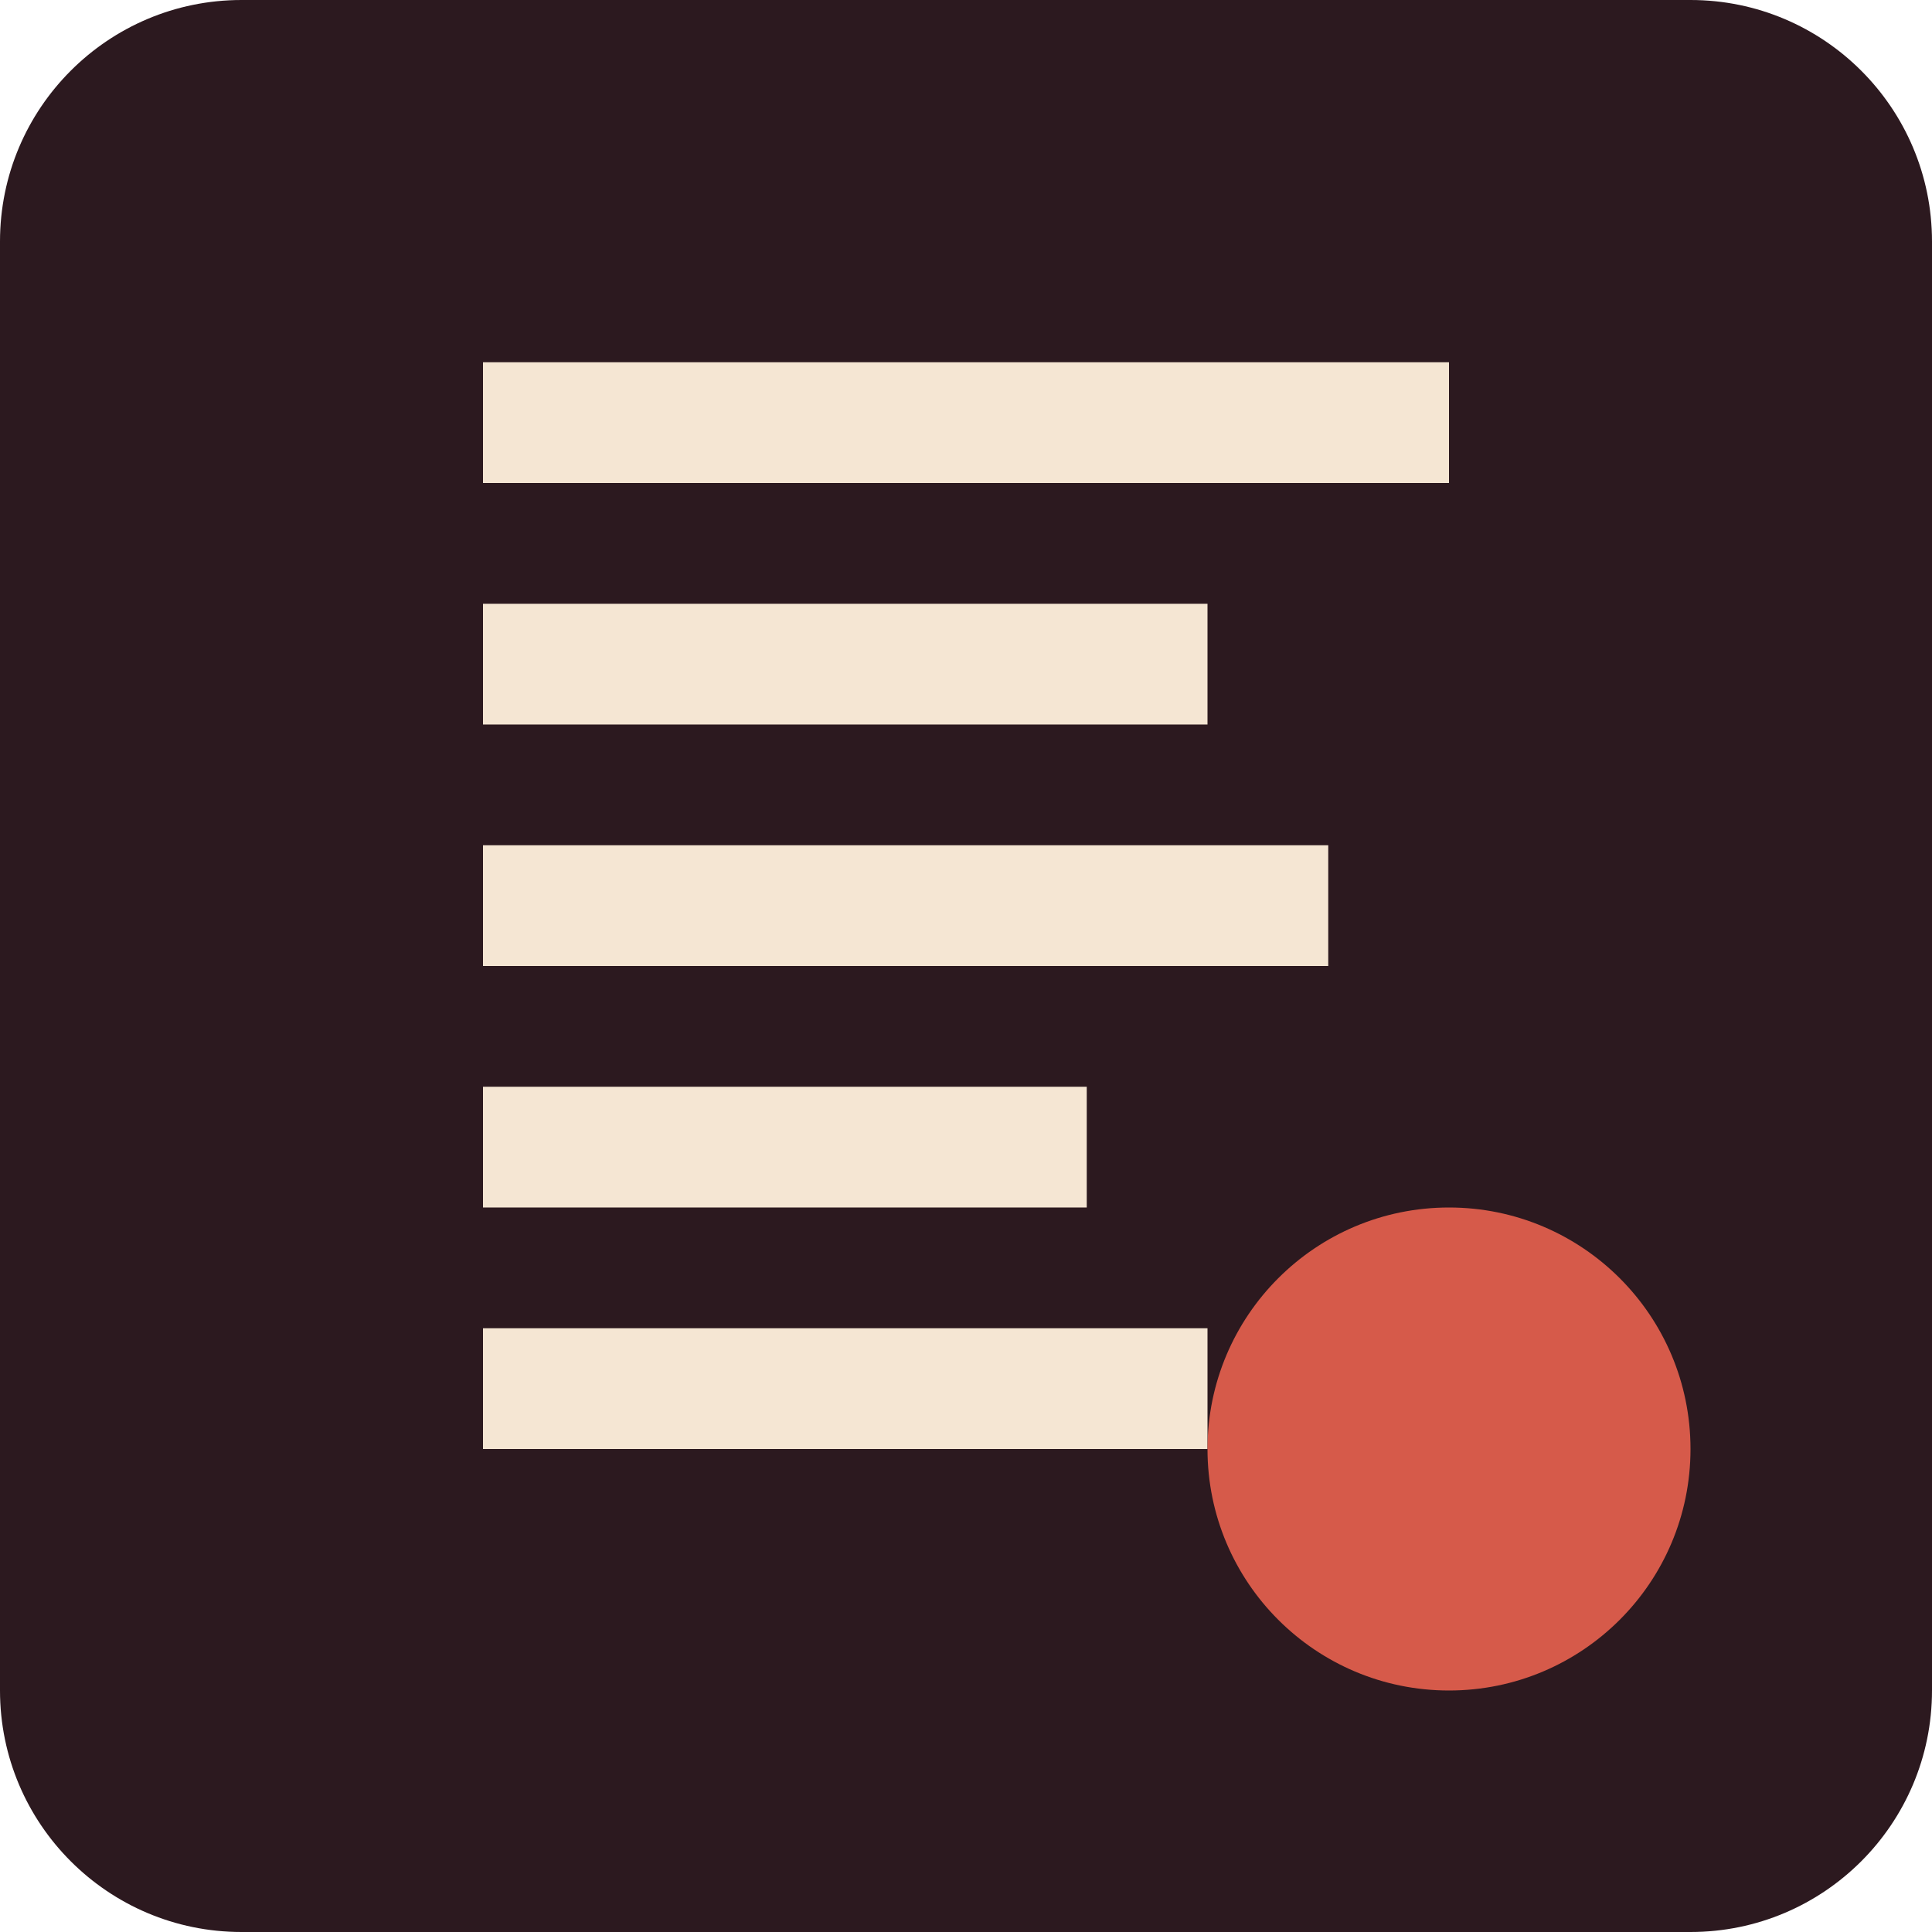
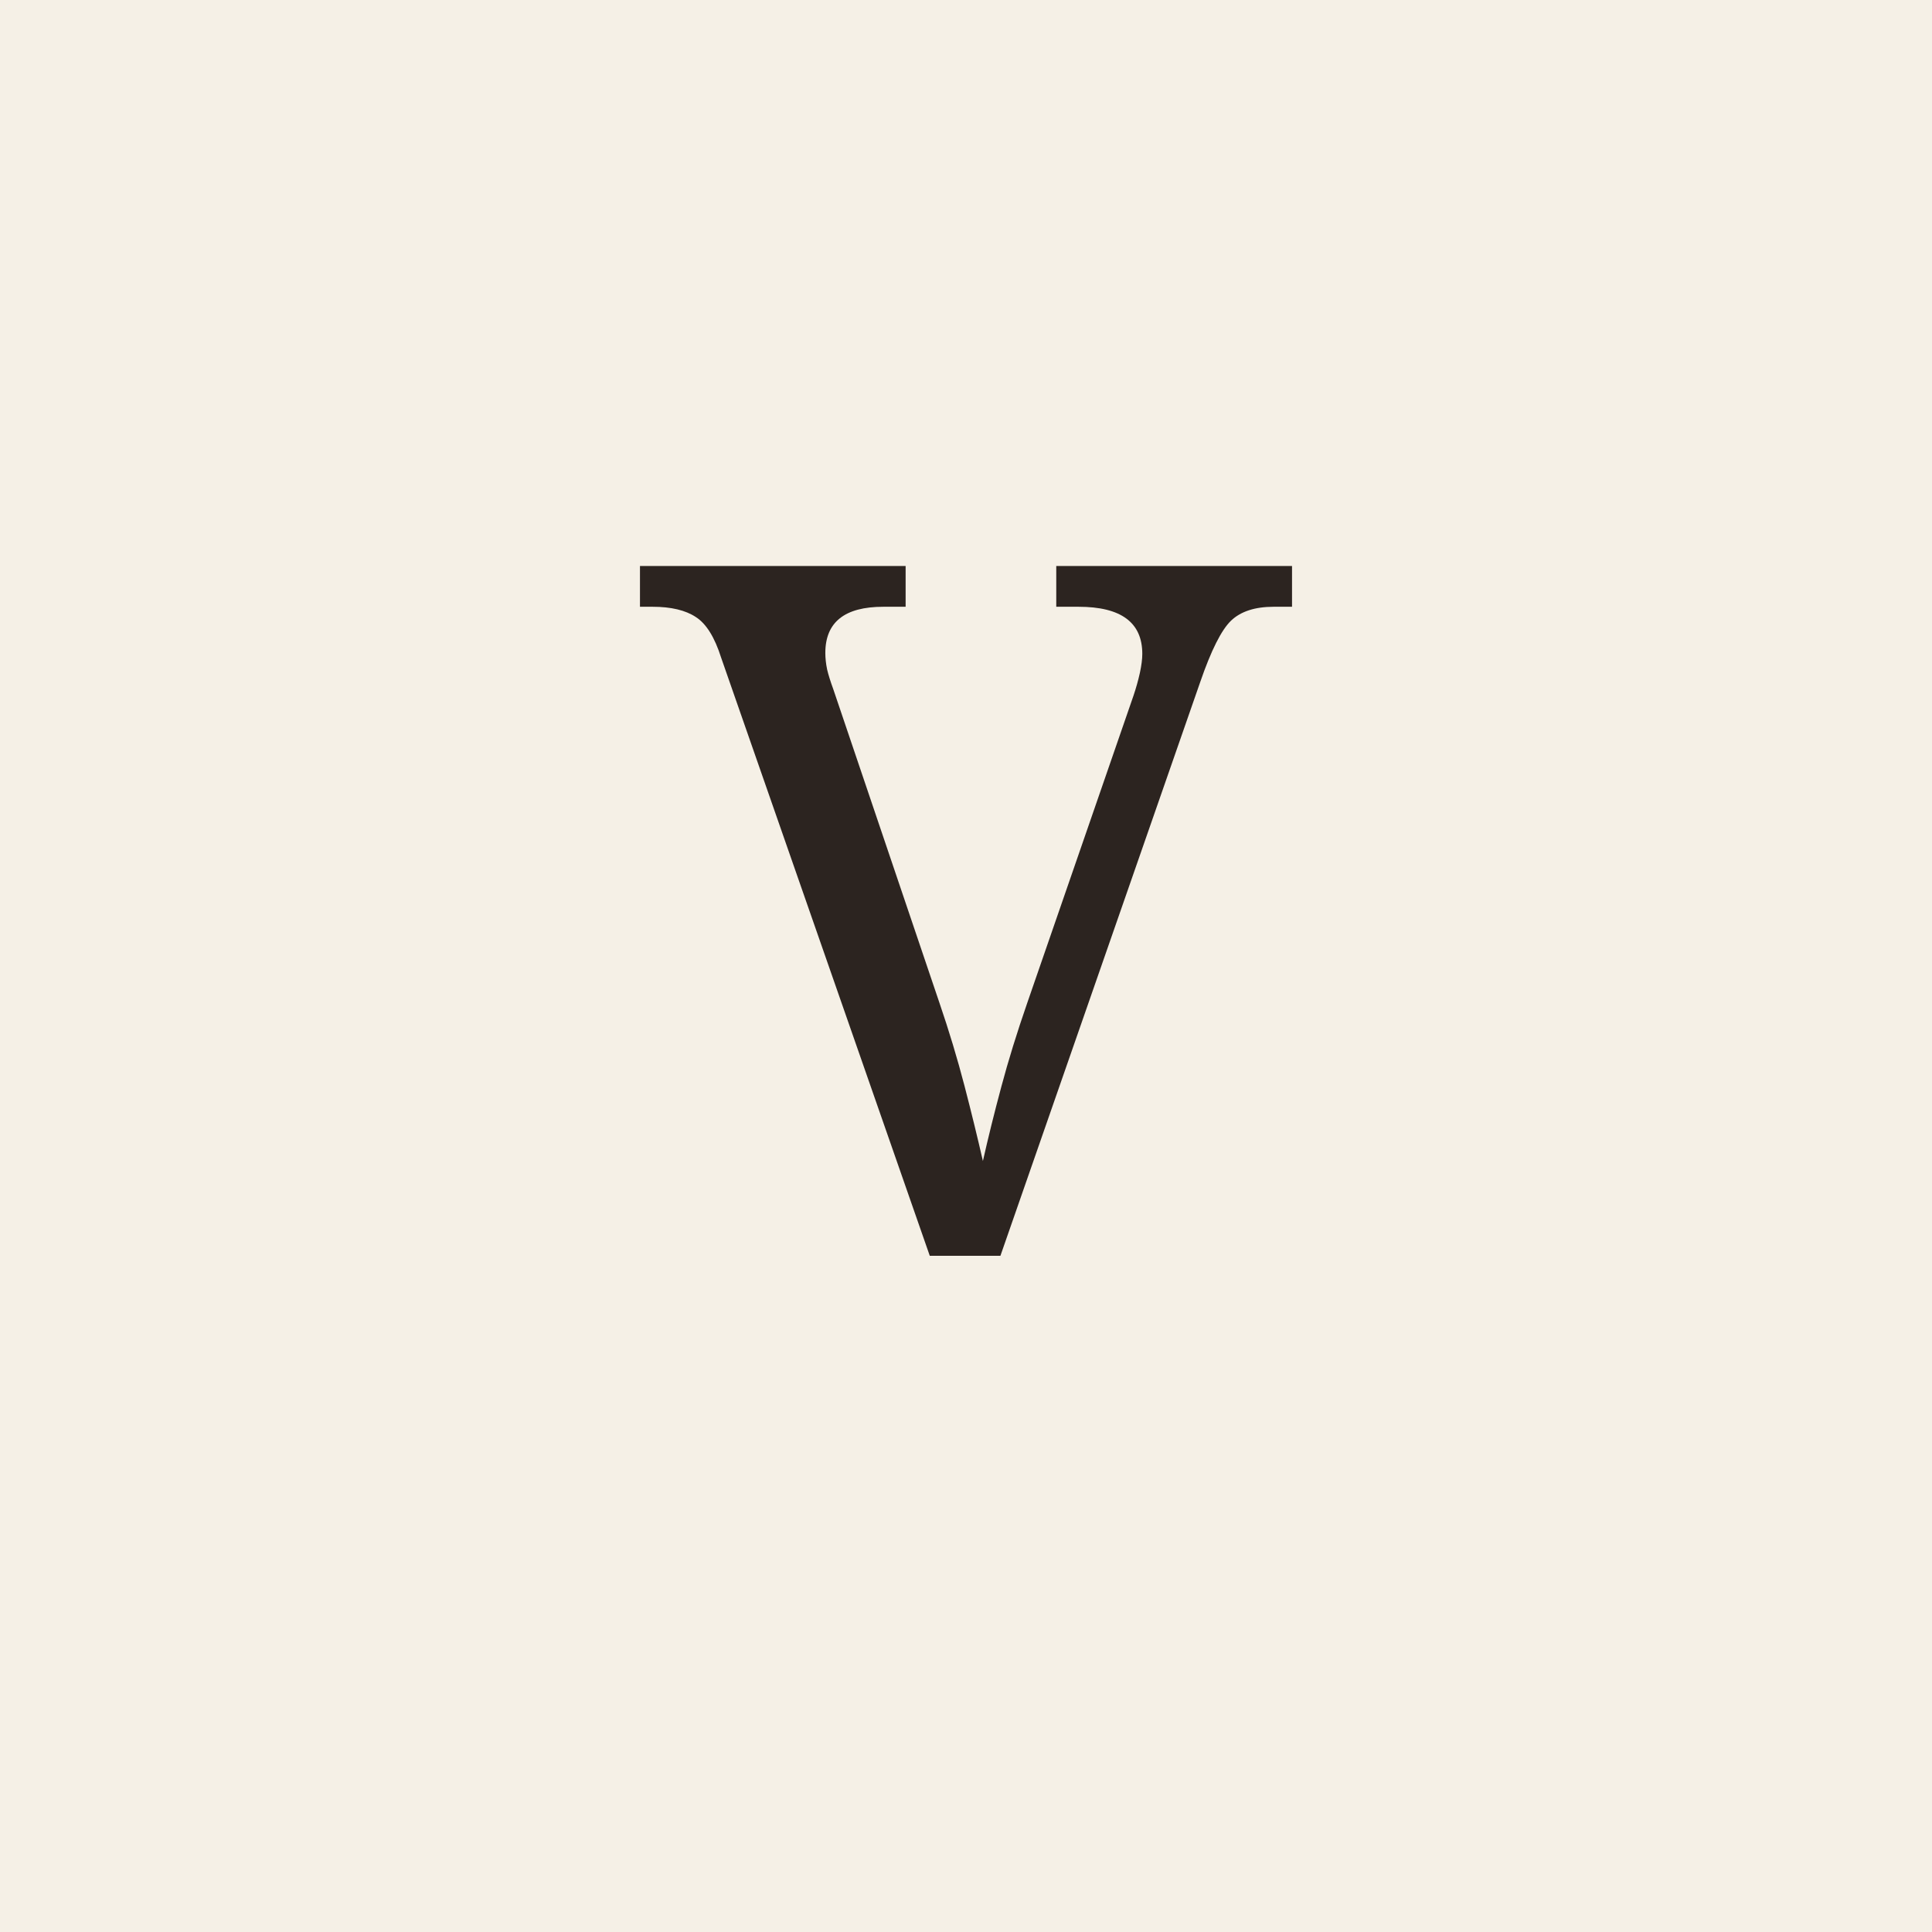
- <svg xmlns="http://www.w3.org/2000/svg" viewBox="0 0 32 32">
-   <rect width="32" height="32" fill="#2C191F" rx="4" />
-   <path d="M8 6h16v2H8V6zm0 4h12v2H8v-2zm0 4h14v2H8v-2zm0 4h10v2H8v-2zm0 4h12v2H8v-2z" fill="#F5E6D3" />
-   <circle cx="24" cy="24" r="4" fill="#D65A4A" />
+ <svg xmlns="http://www.w3.org/2000/svg" viewBox="0 0 100 100">
+   <rect width="100" height="100" fill="#f5f0e6" />
+   <text x="50" y="65" font-family="serif" font-size="50" text-anchor="middle" fill="#2c2420">V</text>
</svg>
